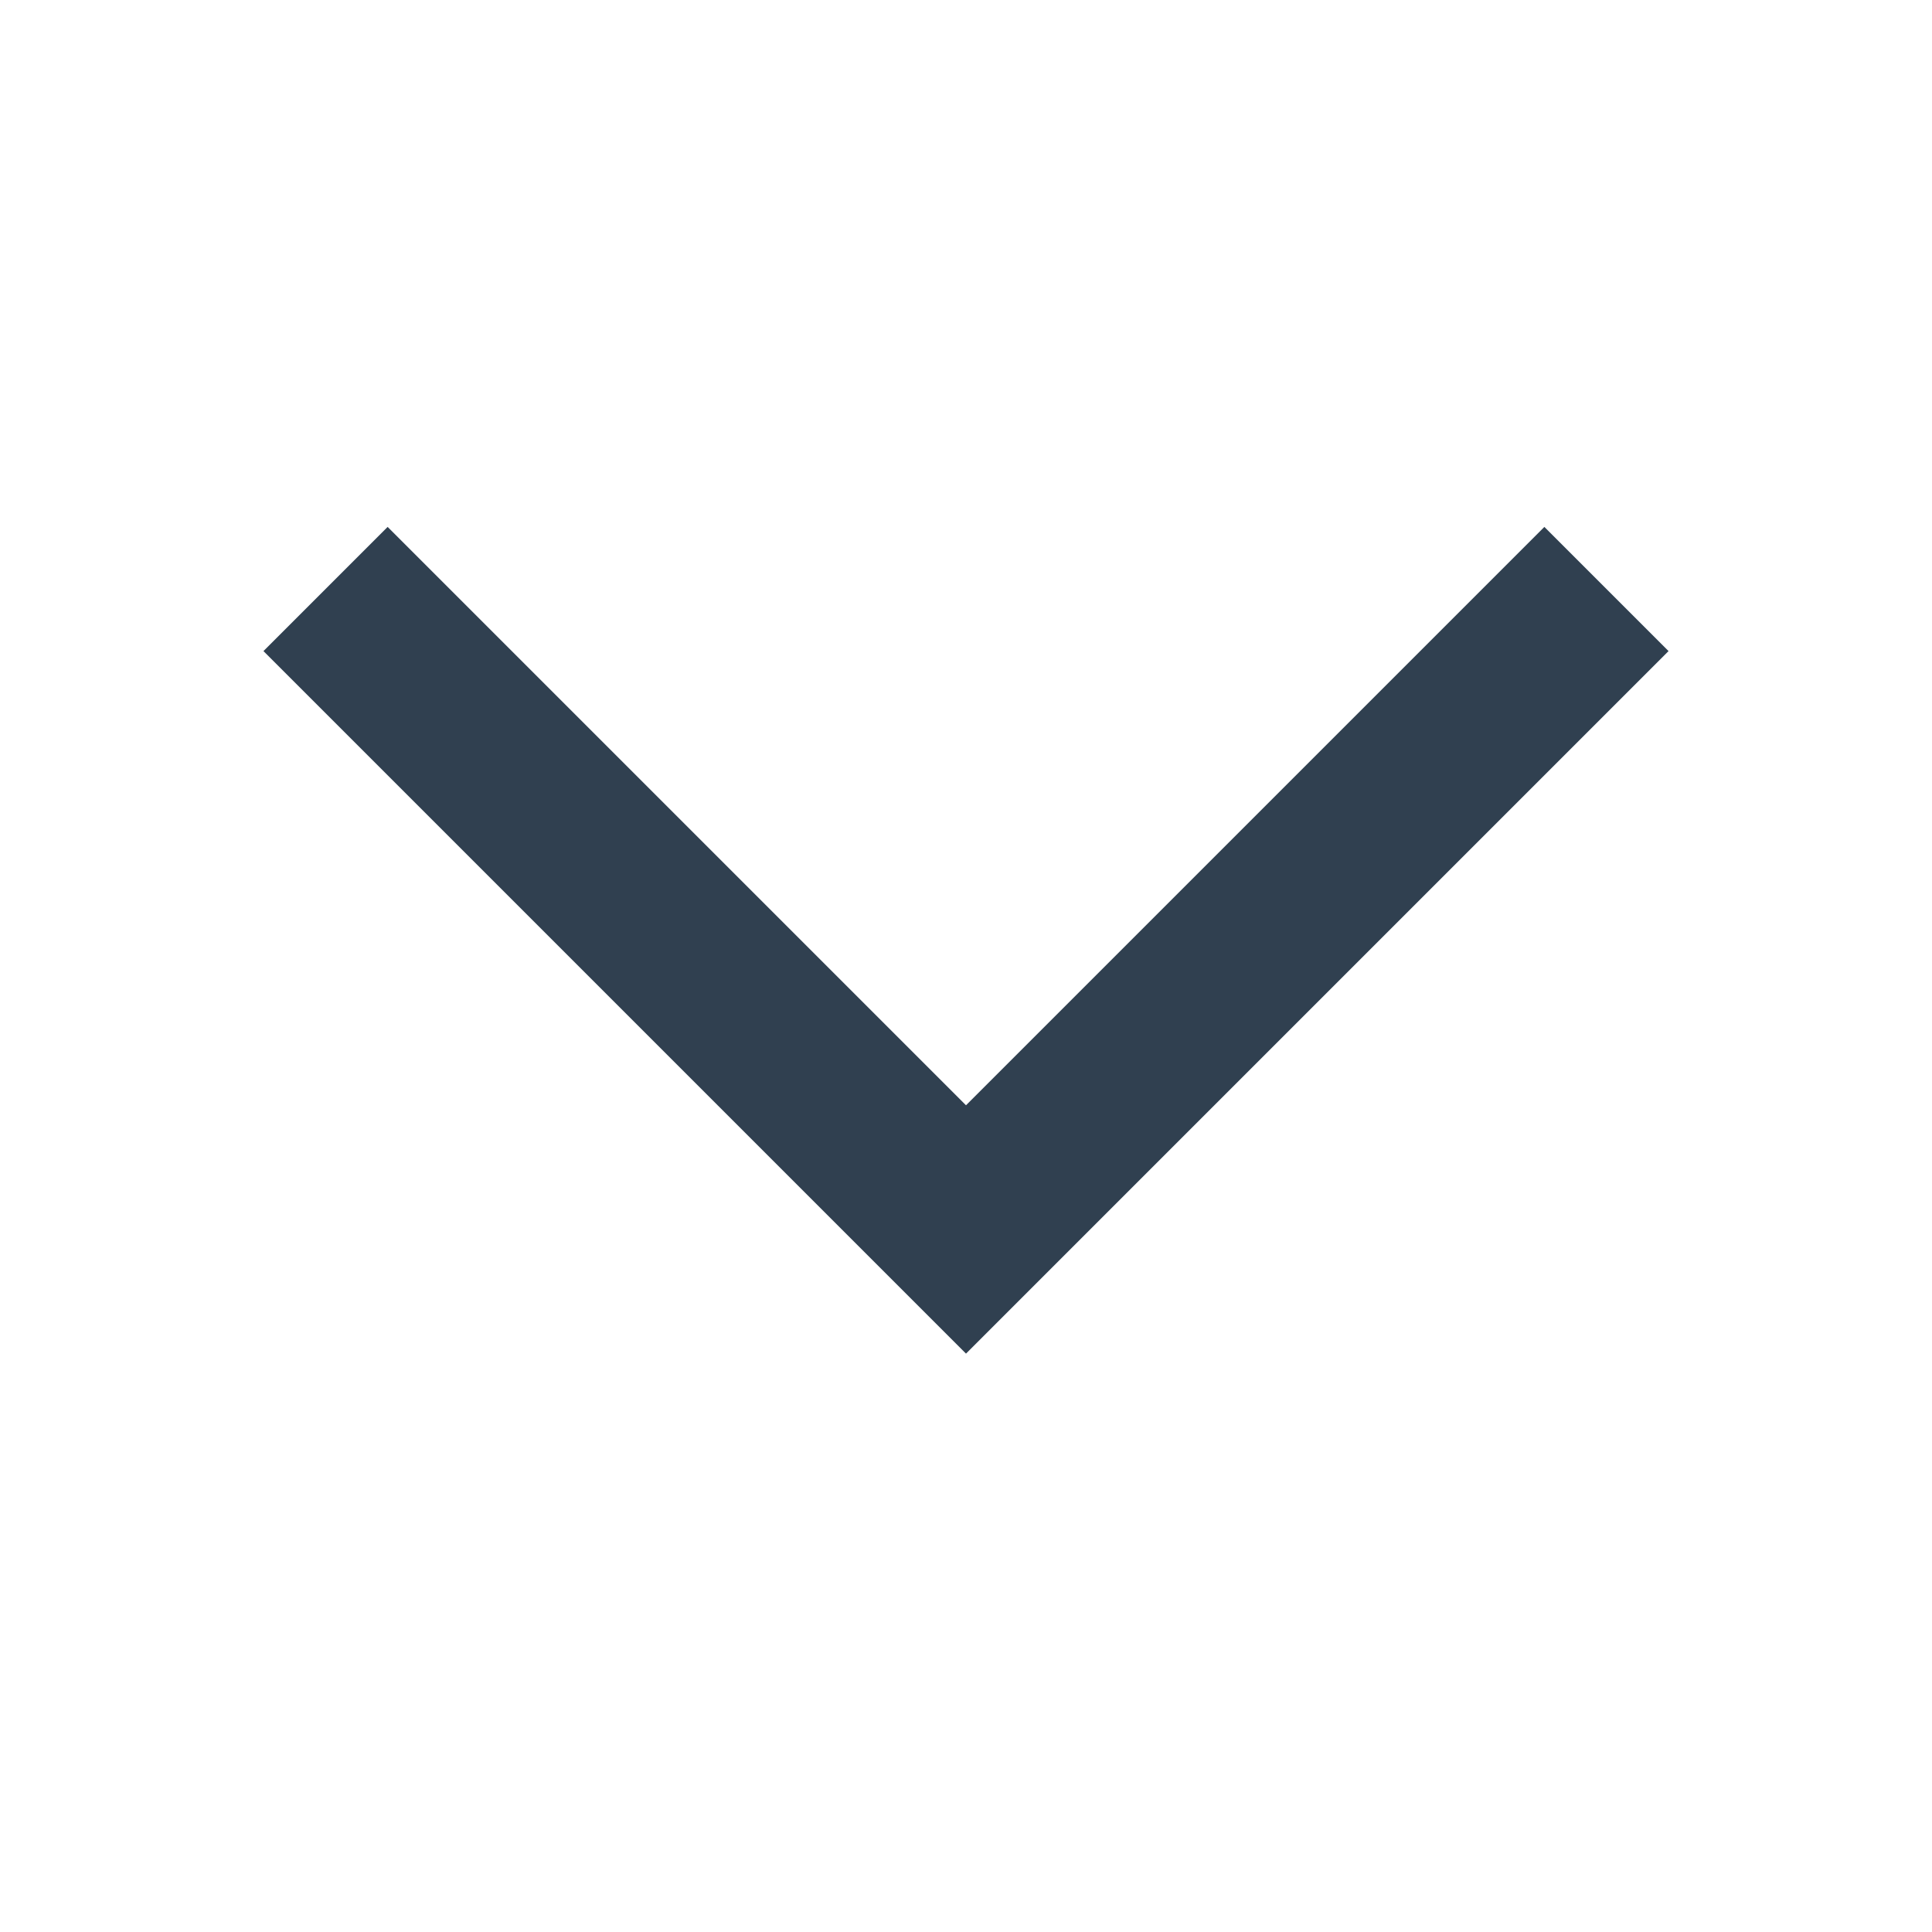
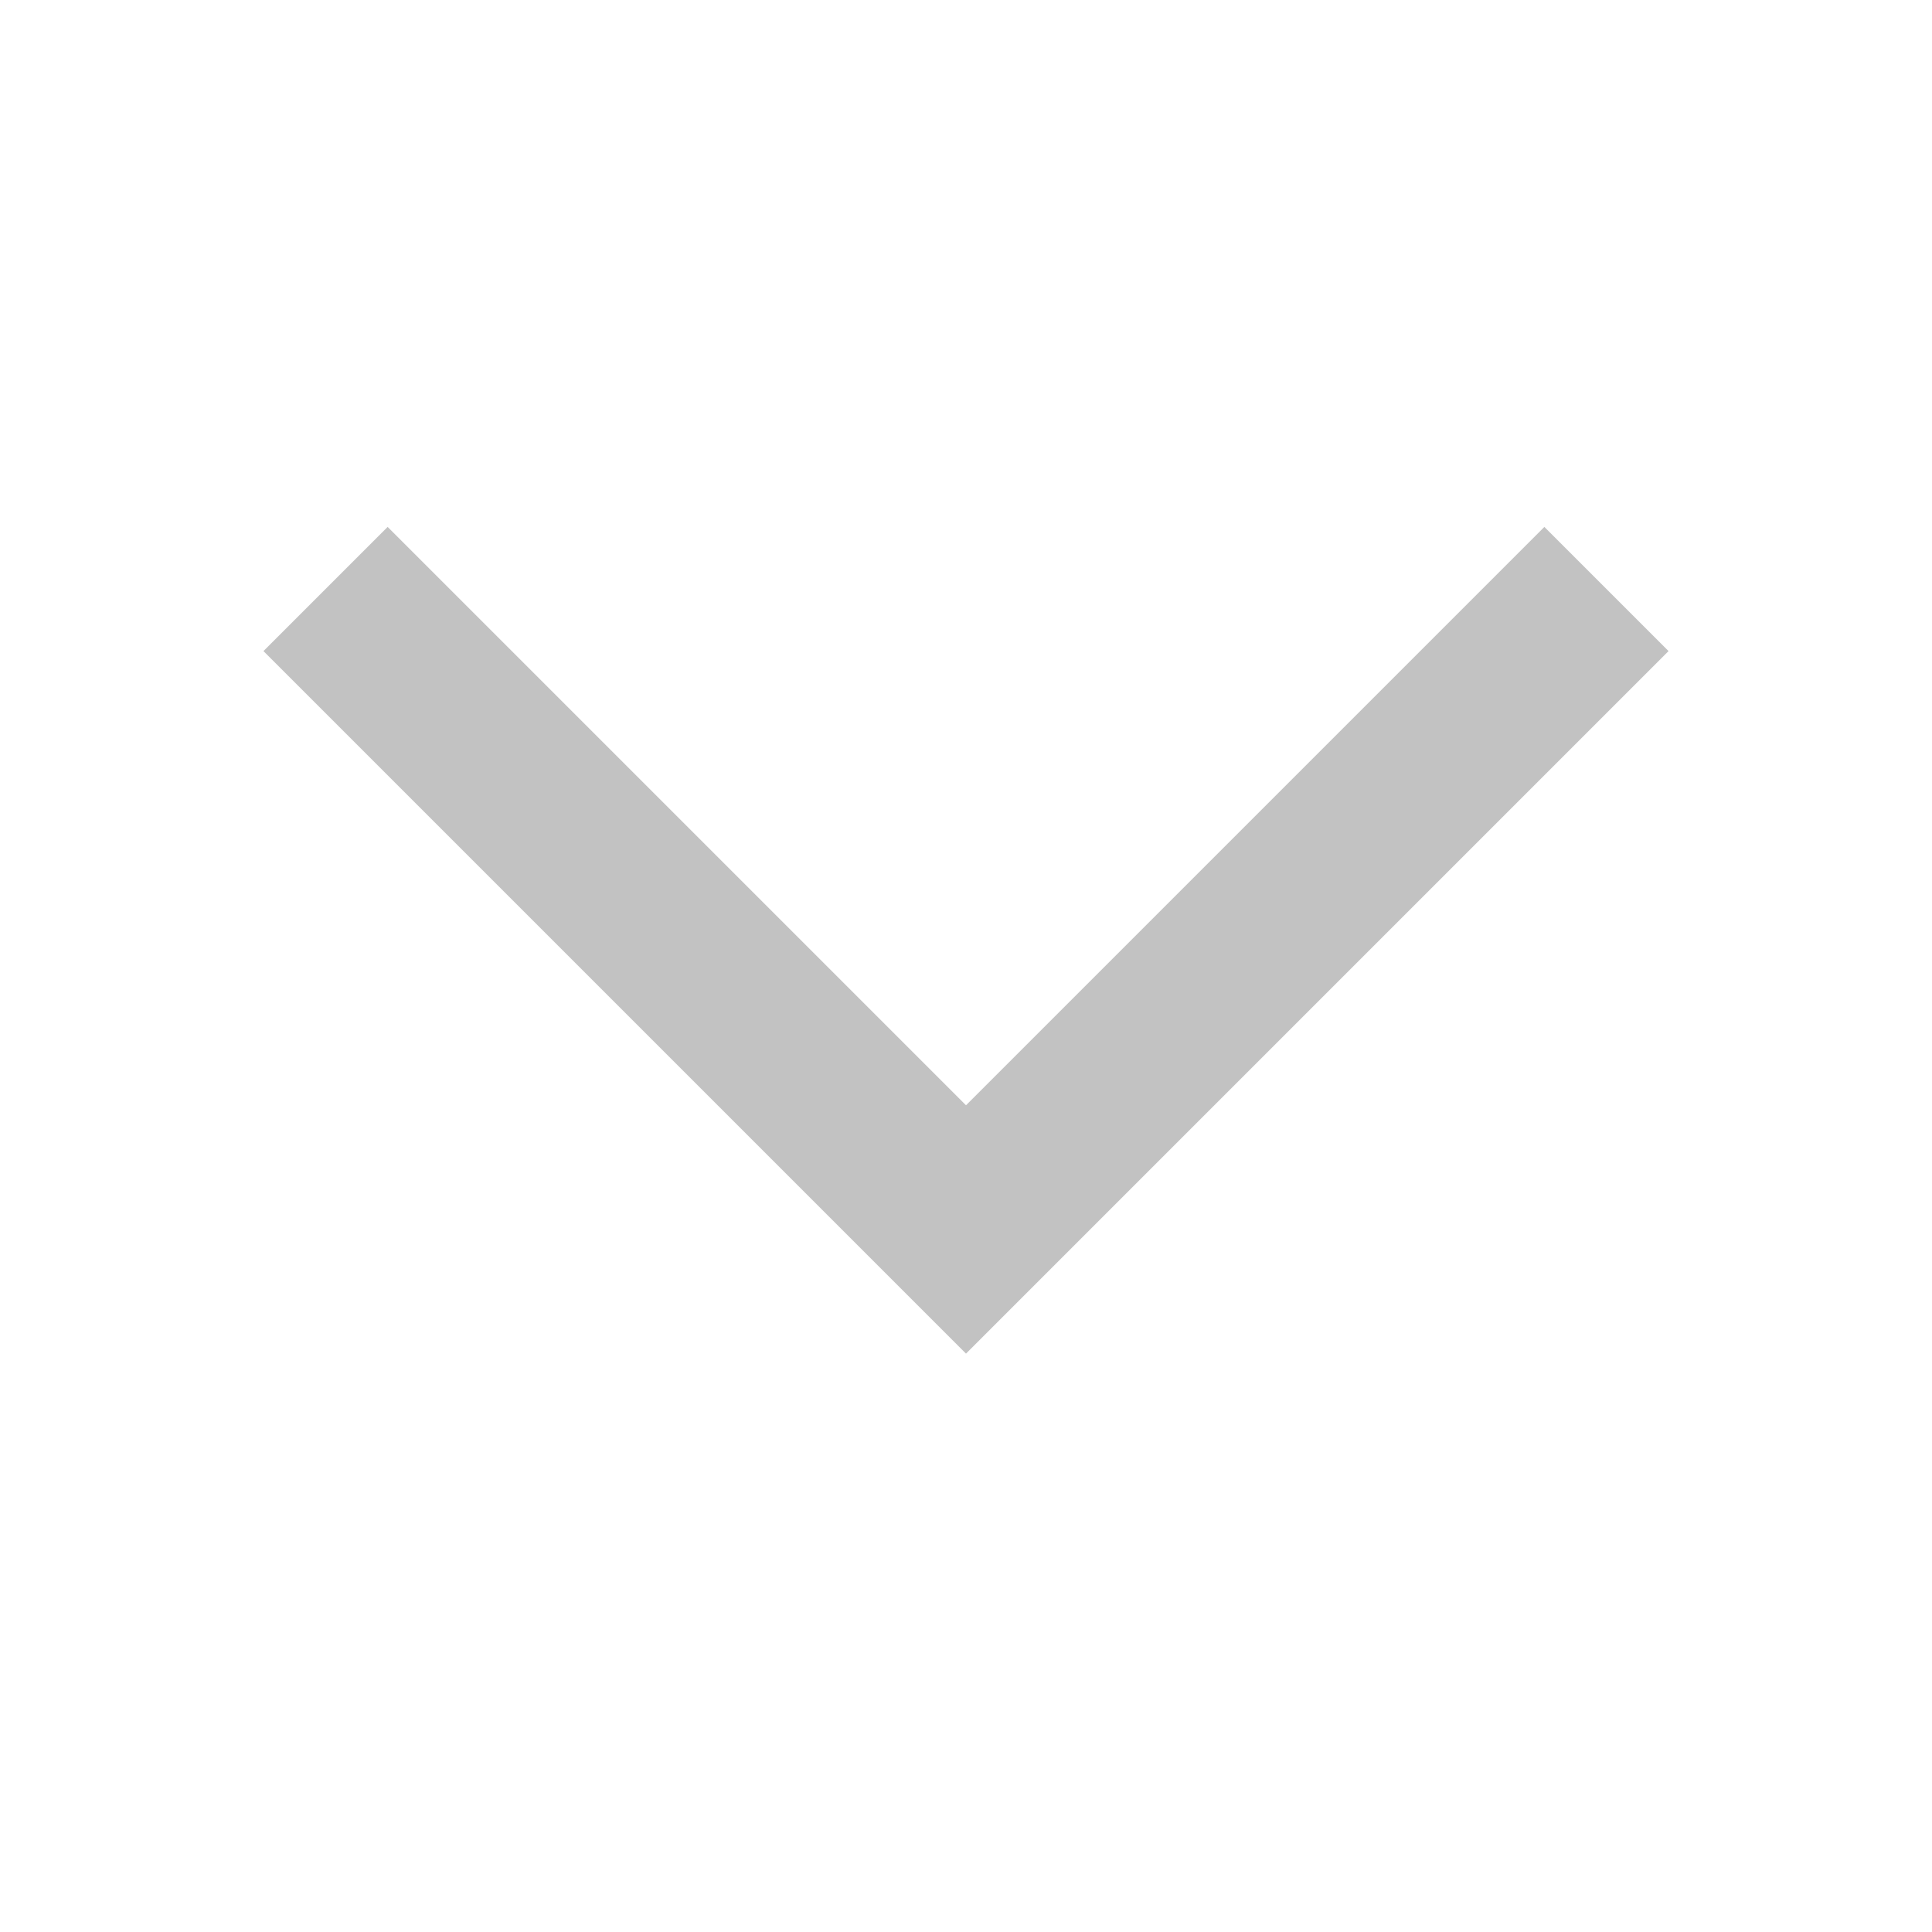
<svg xmlns="http://www.w3.org/2000/svg" width="22" height="22" id="svg4359" version="1.1">
  <defs id="defs4361" />
  <g id="layer1" transform="translate(0,-26)">
-     <path style="color:#000000;clip-rule:nonzero;display:inline;overflow:visible;visibility:visible;opacity:1;isolation:auto;mix-blend-mode:normal;color-interpolation:sRGB;color-interpolation-filters:linearRGB;solid-color:#000000;solid-opacity:1;fill:#304050;fill-opacity:1;fill-rule:nonzero;stroke:none;stroke-width:1;stroke-linecap:butt;stroke-linejoin:miter;stroke-miterlimit:4;stroke-dasharray:none;stroke-dashoffset:0;stroke-opacity:1;color-rendering:auto;image-rendering:auto;shape-rendering:auto;text-rendering:auto;enable-background:accumulate" d="m 19,33.414 -1.414,-1.414 -6.586,6.586 -6.586,-6.586 -1.414,1.414 6.586,6.586 1.414,1.414 1.414,-1.414 6.586,-6.586 z" id="rect4167" />
-     <rect style="color:#000000;clip-rule:nonzero;display:inline;overflow:visible;visibility:visible;opacity:1;isolation:auto;mix-blend-mode:normal;color-interpolation:sRGB;color-interpolation-filters:linearRGB;solid-color:#000000;solid-opacity:1;fill:#304050;fill-opacity:1;fill-rule:nonzero;stroke:none;stroke-width:1;stroke-linecap:butt;stroke-linejoin:miter;stroke-miterlimit:4;stroke-dasharray:none;stroke-dashoffset:0;stroke-opacity:1;color-rendering:auto;image-rendering:auto;shape-rendering:auto;text-rendering:auto;enable-background:accumulate" id="rect4163" width="2" height="2" x="-2" y="26" />
+     <path style="color:#000000;clip-rule:nonzero;display:inline;overflow:visible;visibility:visible;opacity:1;isolation:auto;mix-blend-mode:normal;color-interpolation:sRGB;color-interpolation-filters:linearRGB;solid-color:#000000;solid-opacity:1;fill:#C2C2C2;fill-opacity:1;fill-rule:nonzero;stroke:none;stroke-width:1;stroke-linecap:butt;stroke-linejoin:miter;stroke-miterlimit:4;stroke-dasharray:none;stroke-dashoffset:0;stroke-opacity:1;color-rendering:auto;image-rendering:auto;shape-rendering:auto;text-rendering:auto;enable-background:accumulate" d="m 19,33.414 -1.414,-1.414 -6.586,6.586 -6.586,-6.586 -1.414,1.414 6.586,6.586 1.414,1.414 1.414,-1.414 6.586,-6.586 z" id="rect4167" />
+     <rect style="color:#000000;clip-rule:nonzero;display:inline;overflow:visible;visibility:visible;opacity:1;isolation:auto;mix-blend-mode:normal;color-interpolation:sRGB;color-interpolation-filters:linearRGB;solid-color:#000000;solid-opacity:1;fill:#C2C2C2;fill-opacity:1;fill-rule:nonzero;stroke:none;stroke-width:1;stroke-linecap:butt;stroke-linejoin:miter;stroke-miterlimit:4;stroke-dasharray:none;stroke-dashoffset:0;stroke-opacity:1;color-rendering:auto;image-rendering:auto;shape-rendering:auto;text-rendering:auto;enable-background:accumulate" id="rect4163" width="2" height="2" x="-2" y="26" />
  </g>
</svg>
